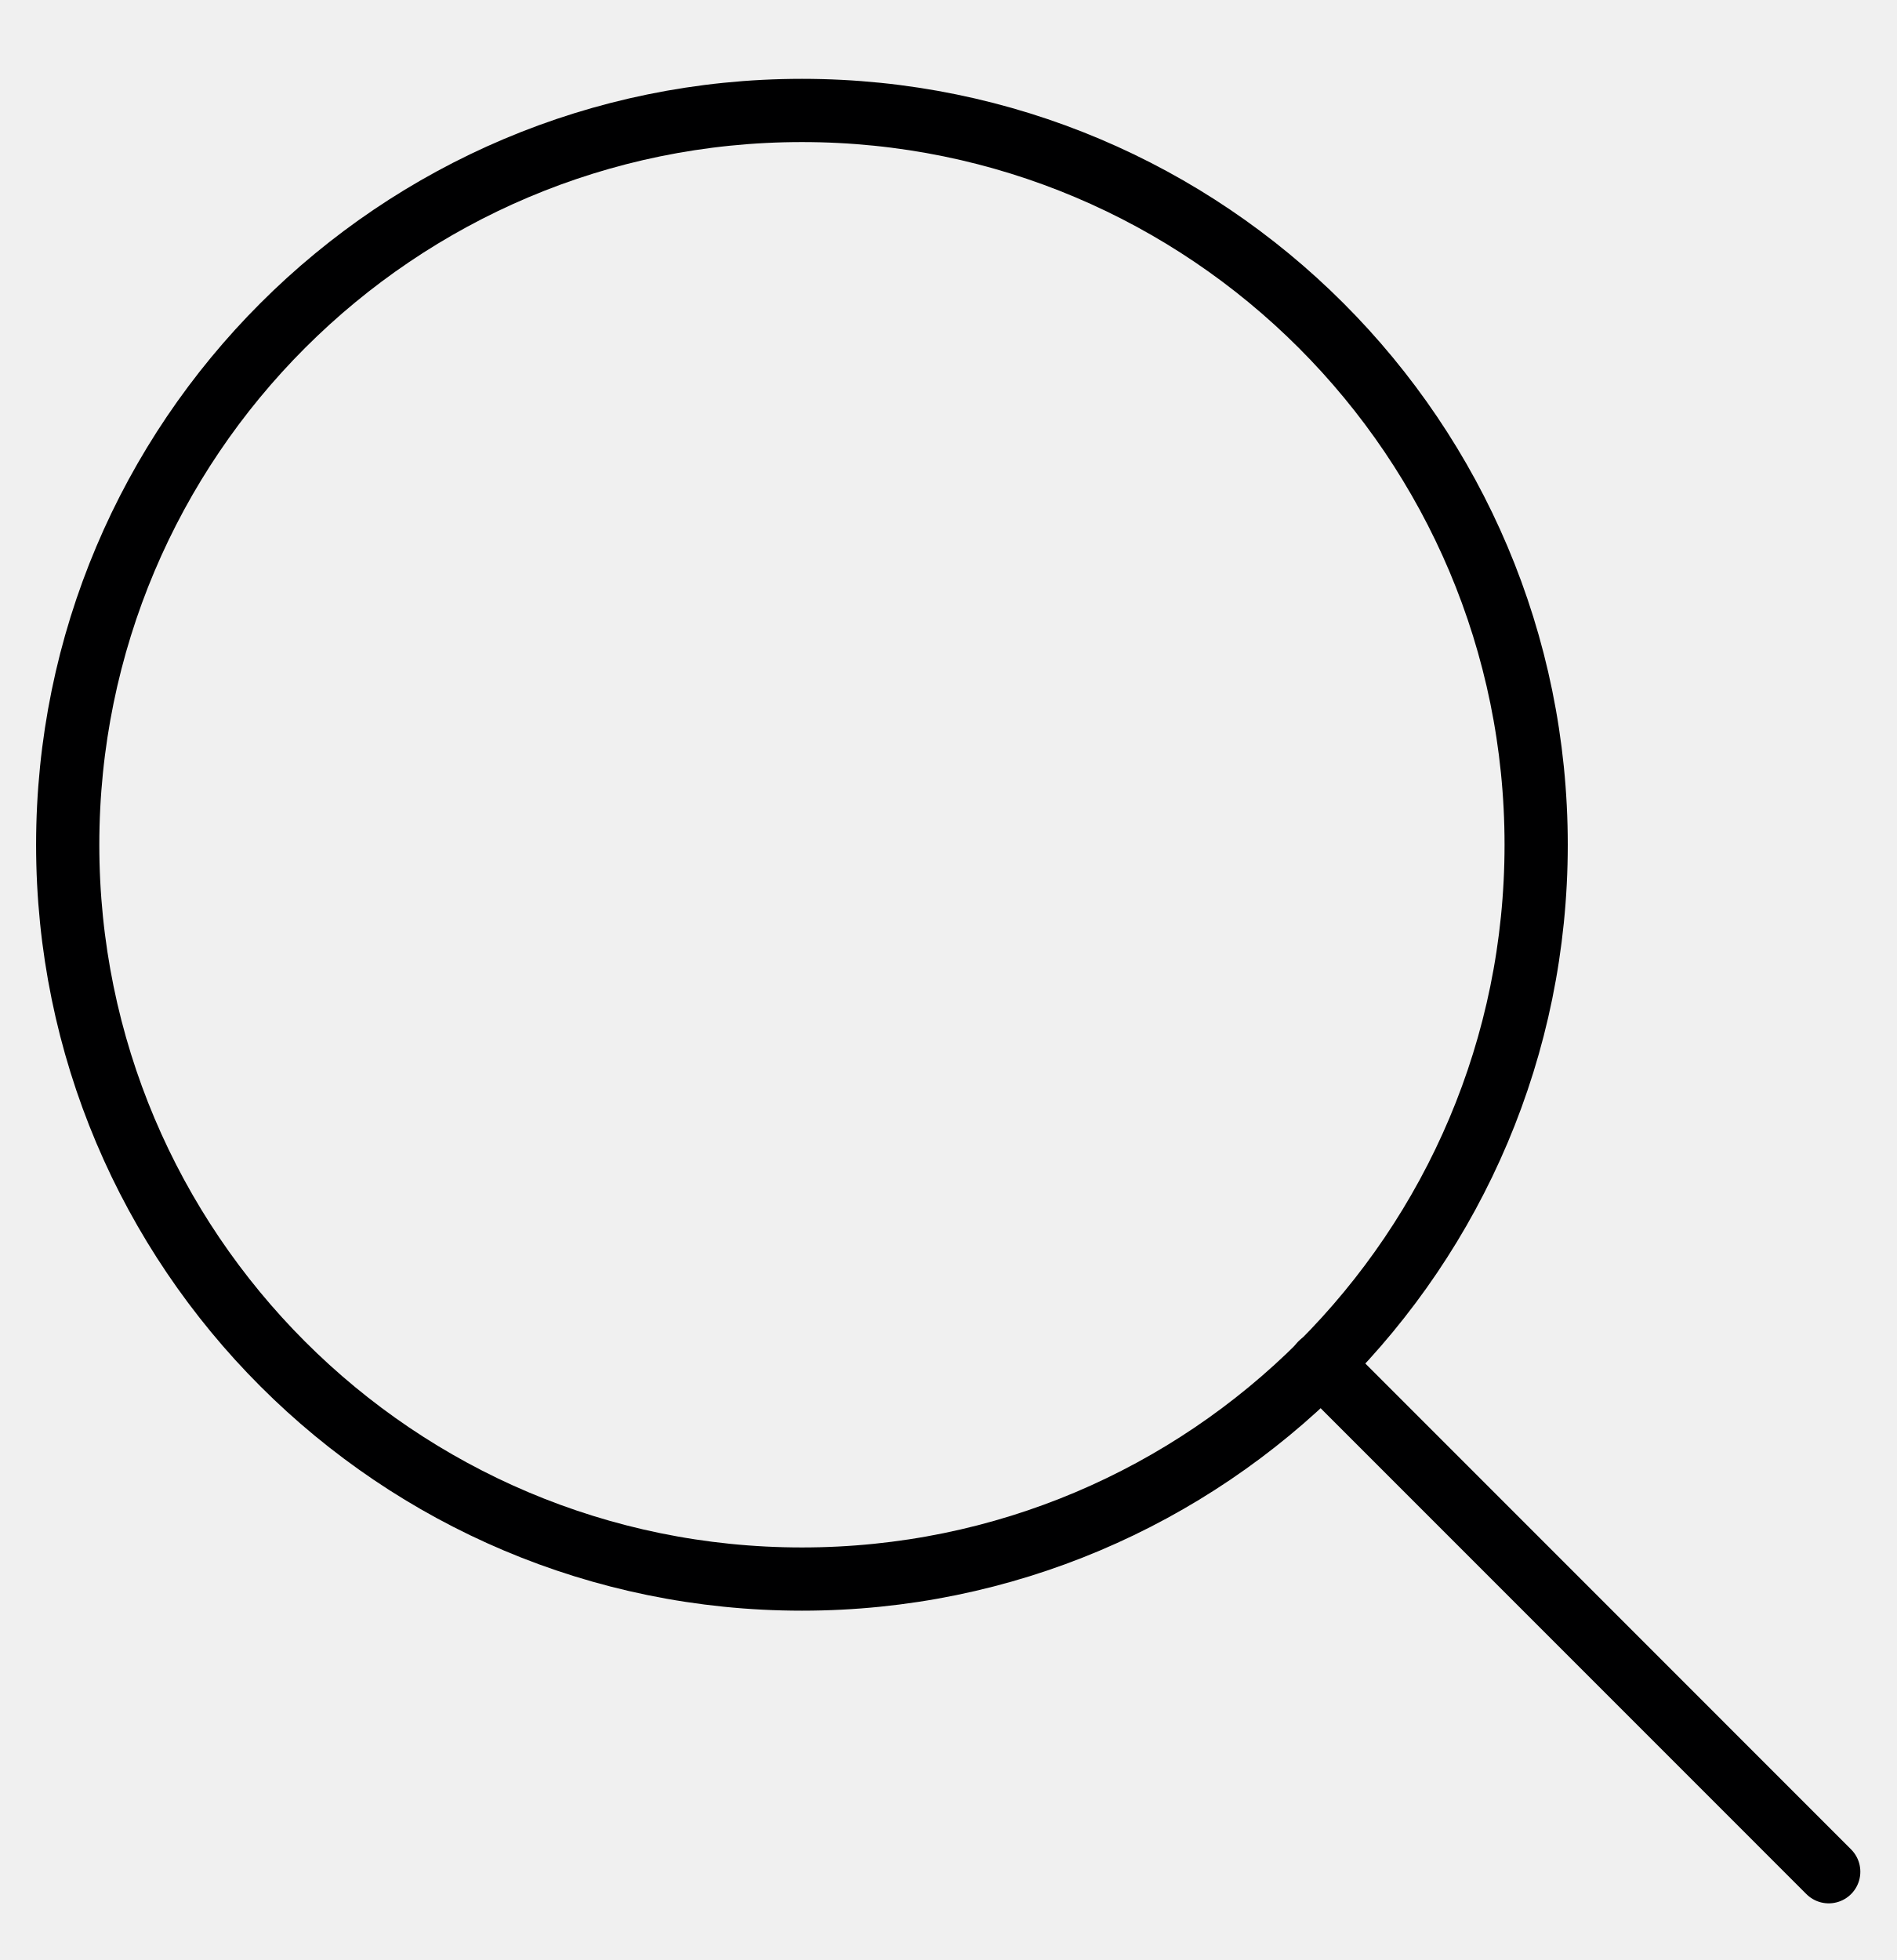
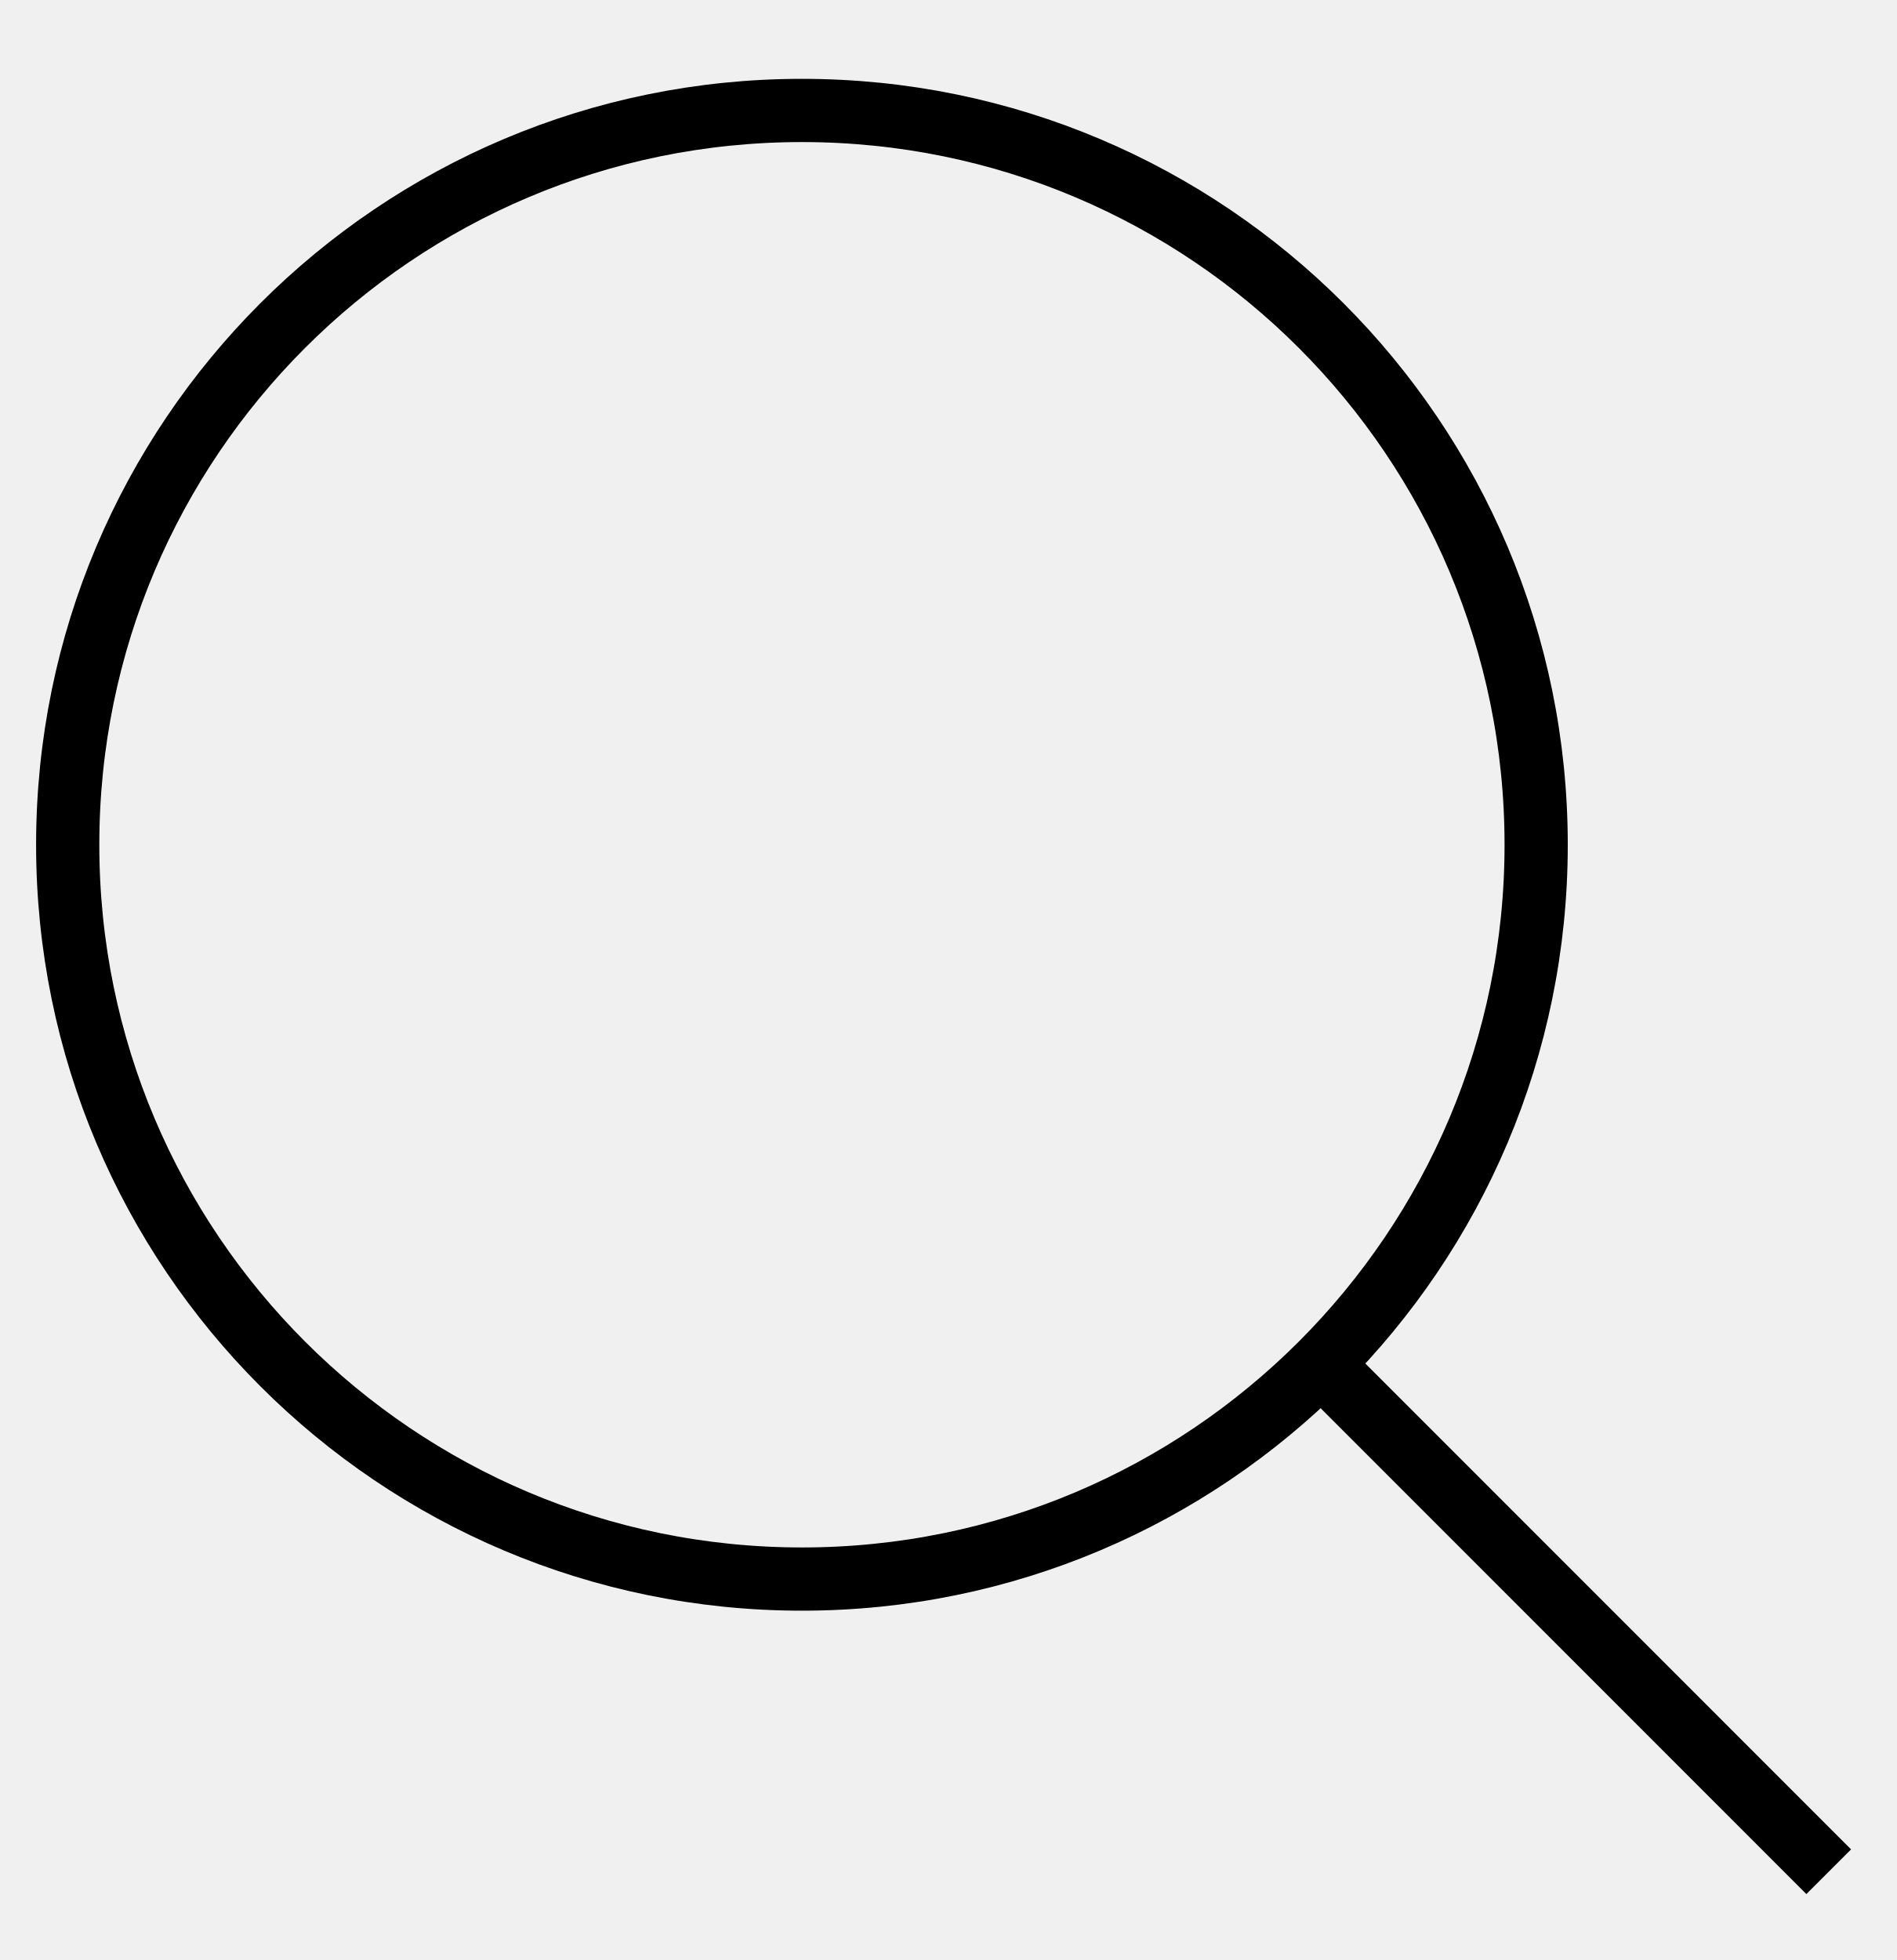
<svg xmlns="http://www.w3.org/2000/svg" width="30" height="31" viewBox="0 0 30 31" fill="none">
  <g clip-path="url(#clip0_393_949)">
-     <path d="M12.686 24.975C19.1 24.975 24.3 19.775 24.3 13.361C24.3 6.947 19.1 1.747 12.686 1.747C6.271 1.747 1.071 6.947 1.071 13.361C1.071 19.775 6.271 24.975 12.686 24.975Z" stroke="#000001" stroke-linecap="round" stroke-linejoin="round" />
-     <path d="M28.928 29.604L20.893 21.568" stroke="#000001" stroke-linecap="round" stroke-linejoin="round" />
+     <path d="M12.686 24.975C19.1 24.975 24.3 19.775 24.3 13.361C24.3 6.947 19.1 1.747 12.686 1.747C6.271 1.747 1.071 6.947 1.071 13.361C1.071 19.775 6.271 24.975 12.686 24.975Z" stroke="#000001" strokeLinecap="round" strokeLinejoin="round" />
+     <path d="M28.928 29.604L20.893 21.568" stroke="#000001" strokeLinecap="round" strokeLinejoin="round" />
  </g>
  <defs>
    <clipPath id="clip0_393_949">
      <rect width="30" height="30" fill="white" transform="translate(0 0.675293)" />
    </clipPath>
  </defs>
</svg>
